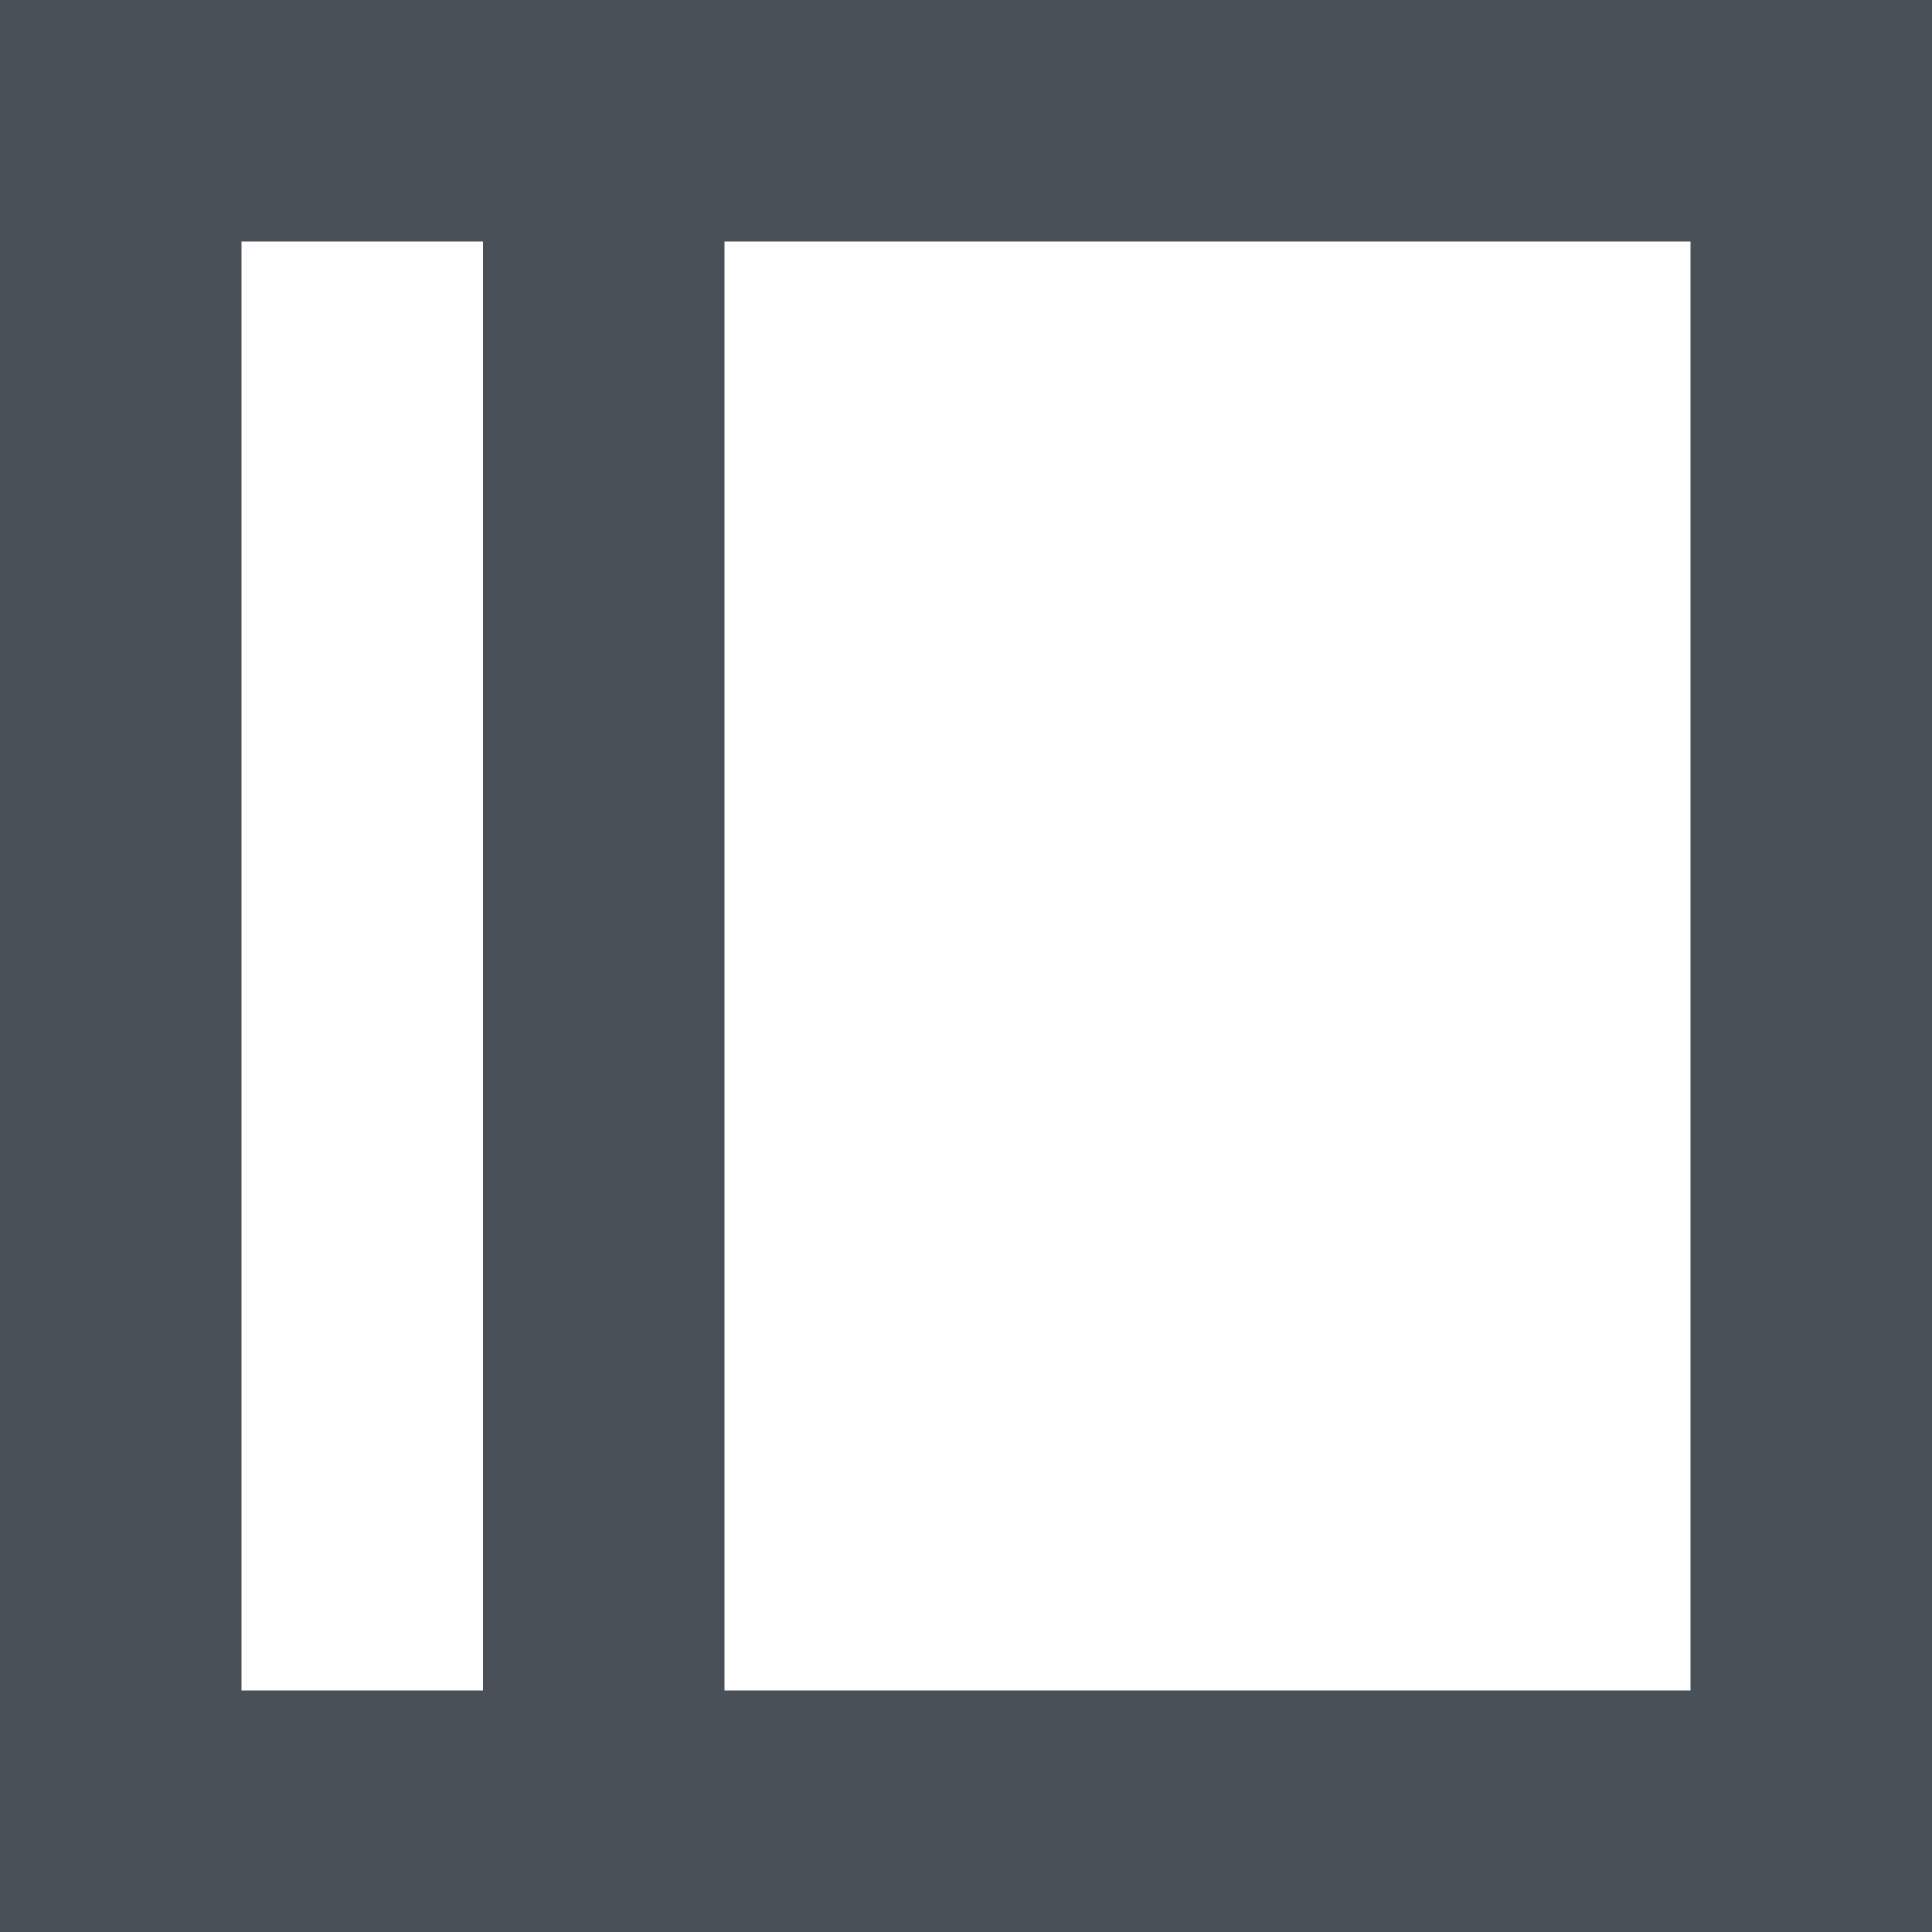
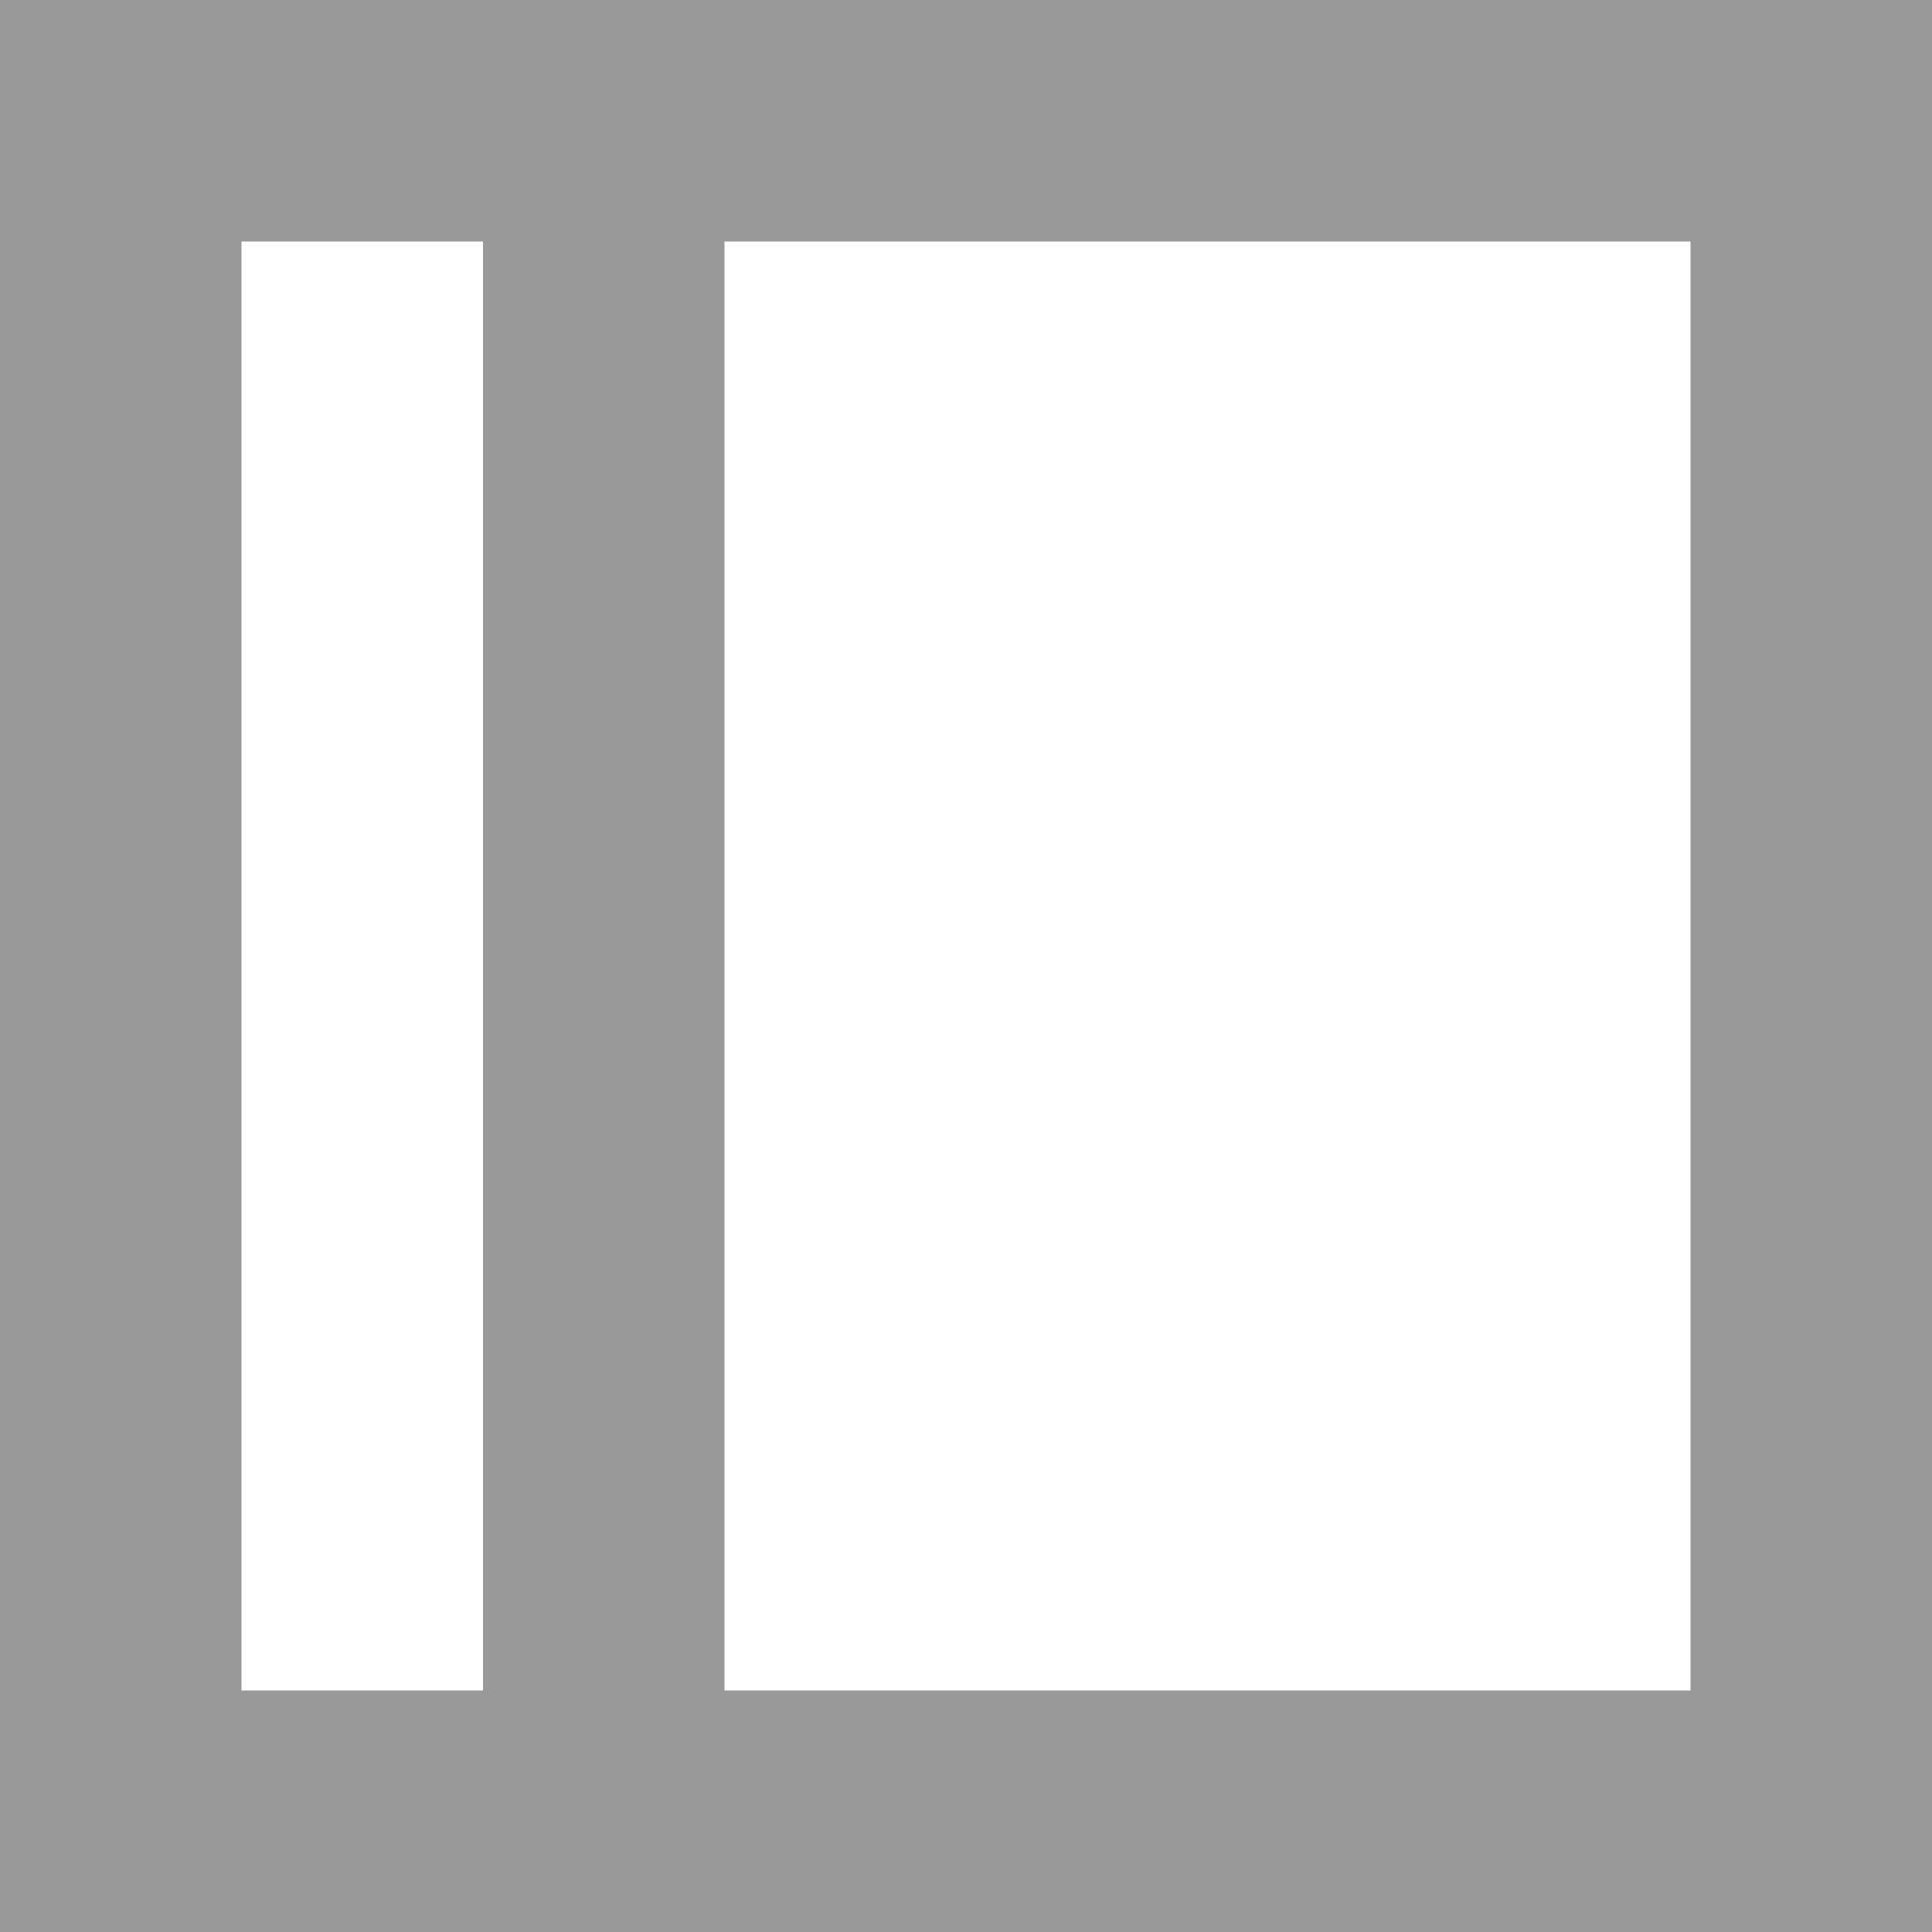
<svg xmlns="http://www.w3.org/2000/svg" version="1.1" x="0px" y="0px" width="16px" height="16px" viewBox="0 0 16 16" style="overflow:visible;enable-background:new 0 0 16 16;" xml:space="preserve" preserveAspectRatio="xMinYMid meet">
  <defs>
</defs>
-   <path style="fill:#495057;" d="M0,0v16h16V0H0z M2,14V2h2v12H2z M14,14H6V2h8V14z" />
+   <path style="fill:#999999;" d="M0,0v16h16V0H0z M2,14V2h2v12H2z M14,14H6V2h8V14z" />
</svg>
